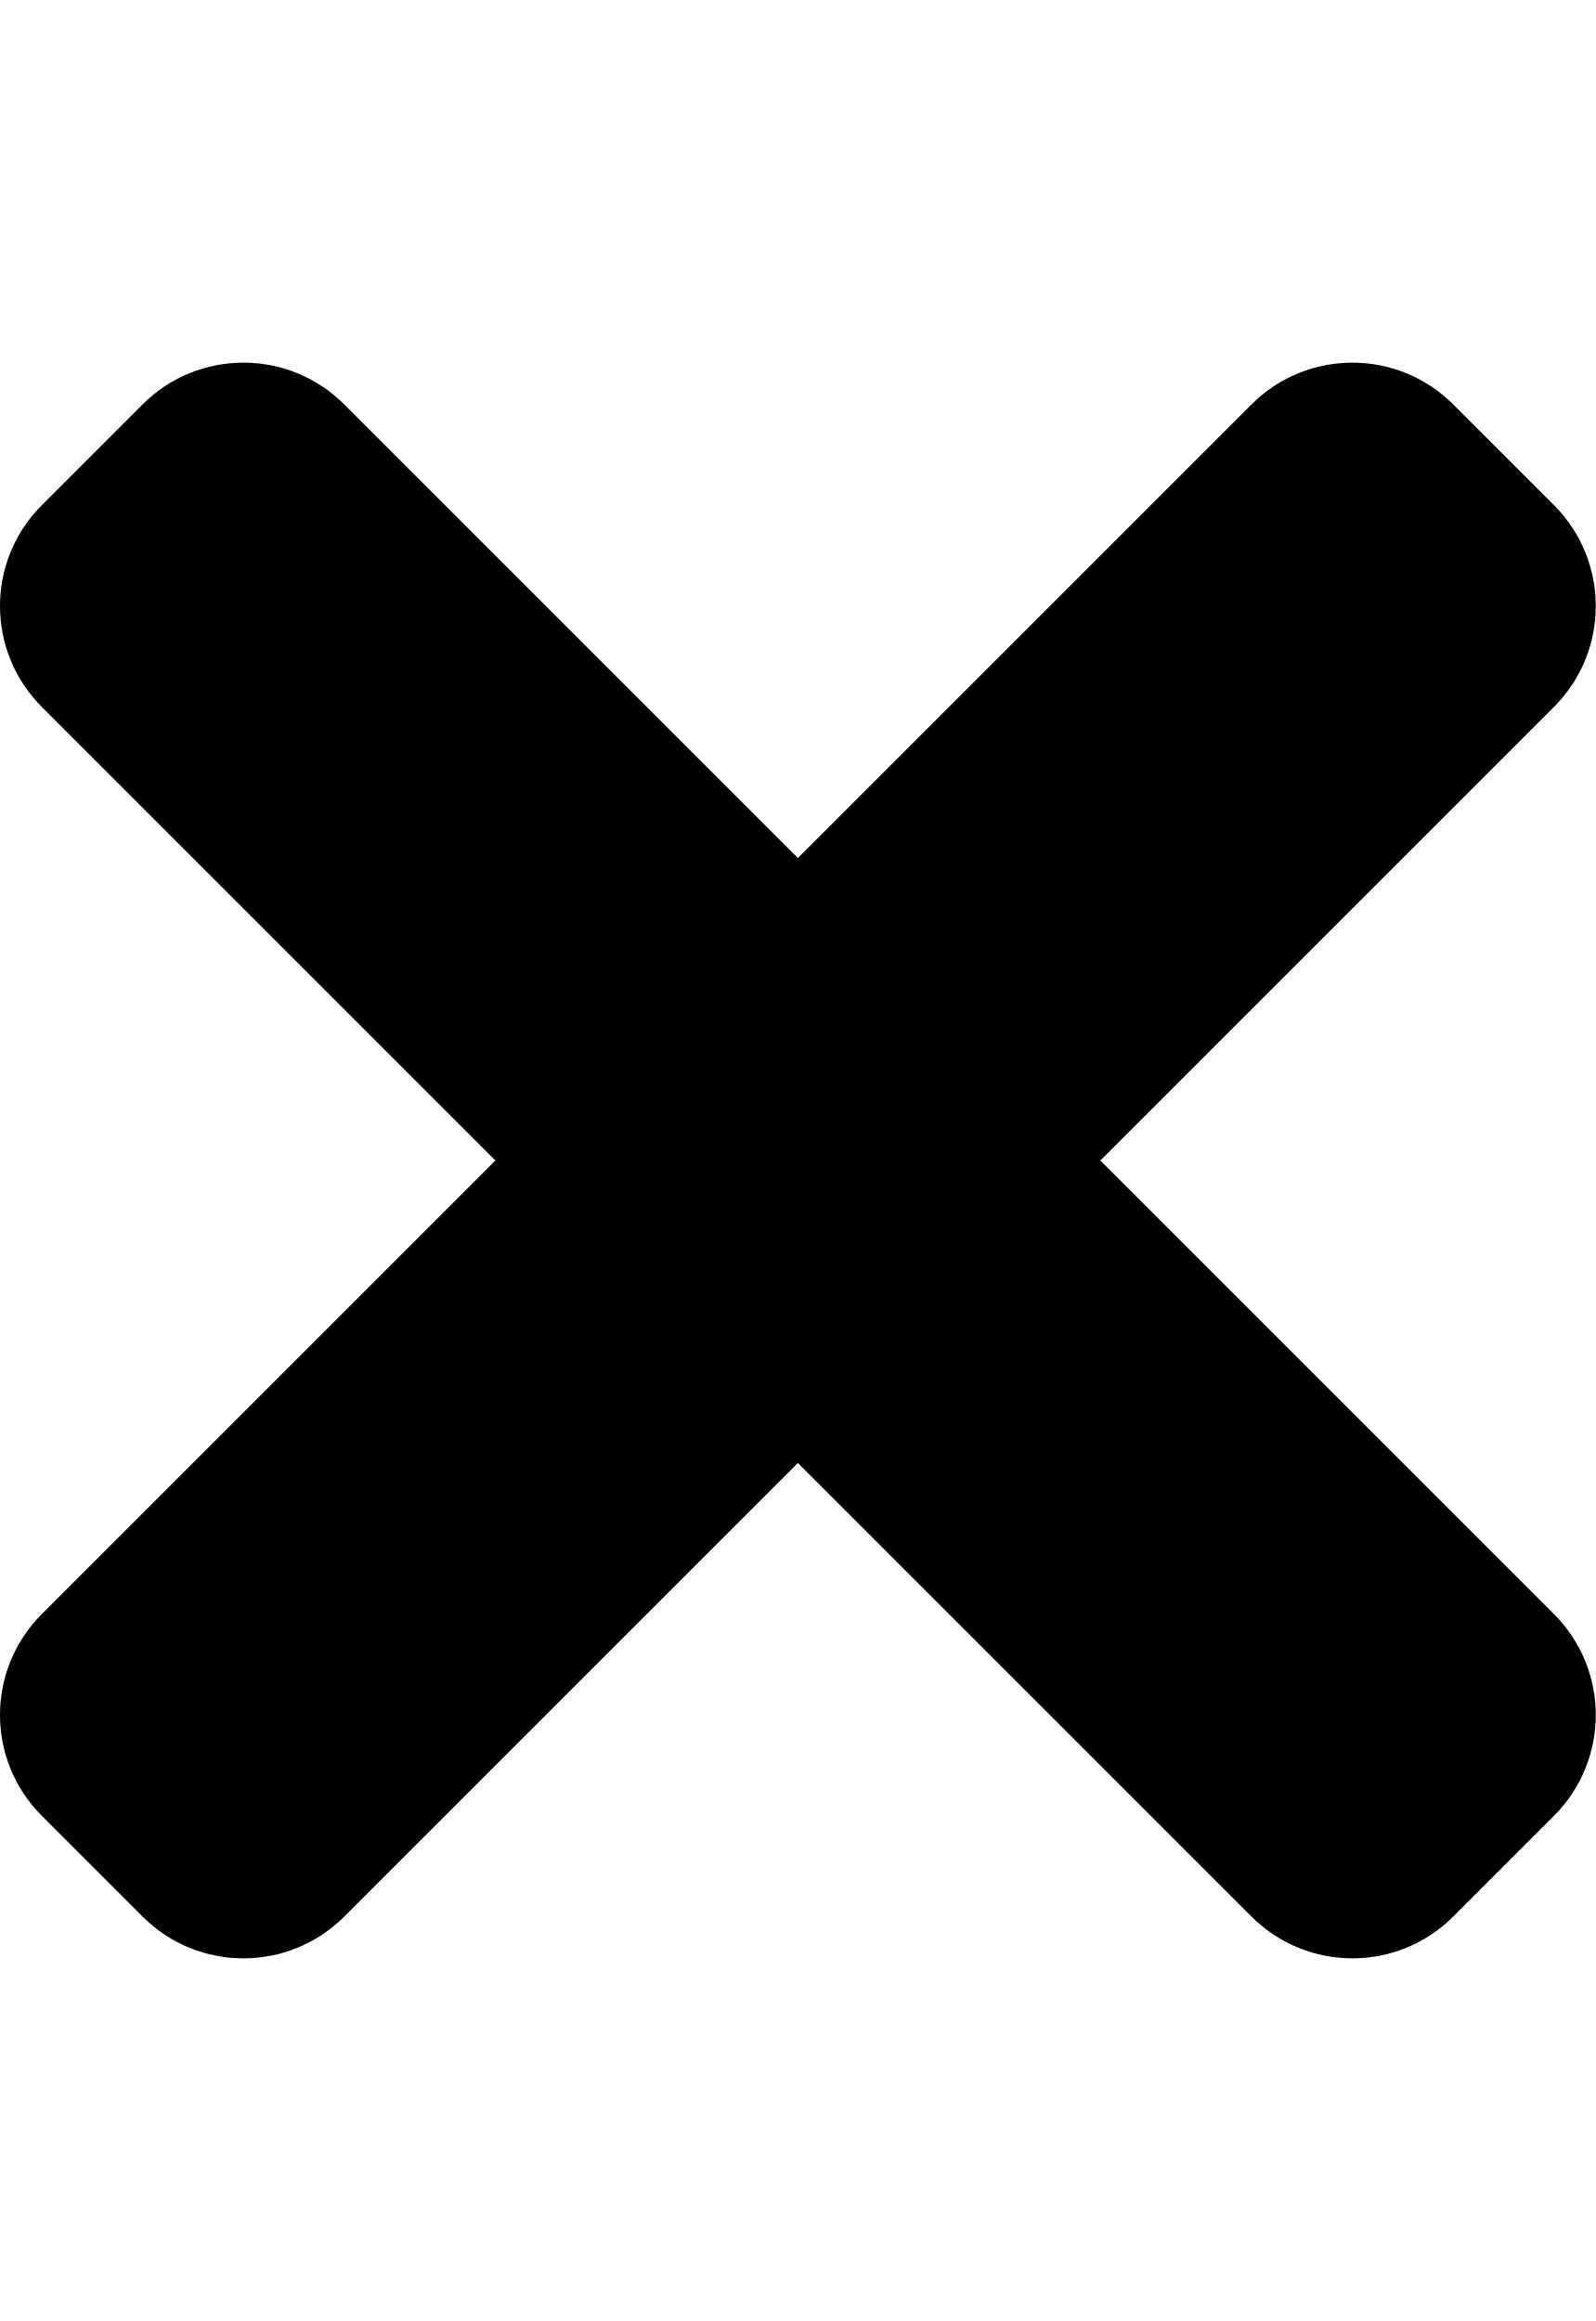
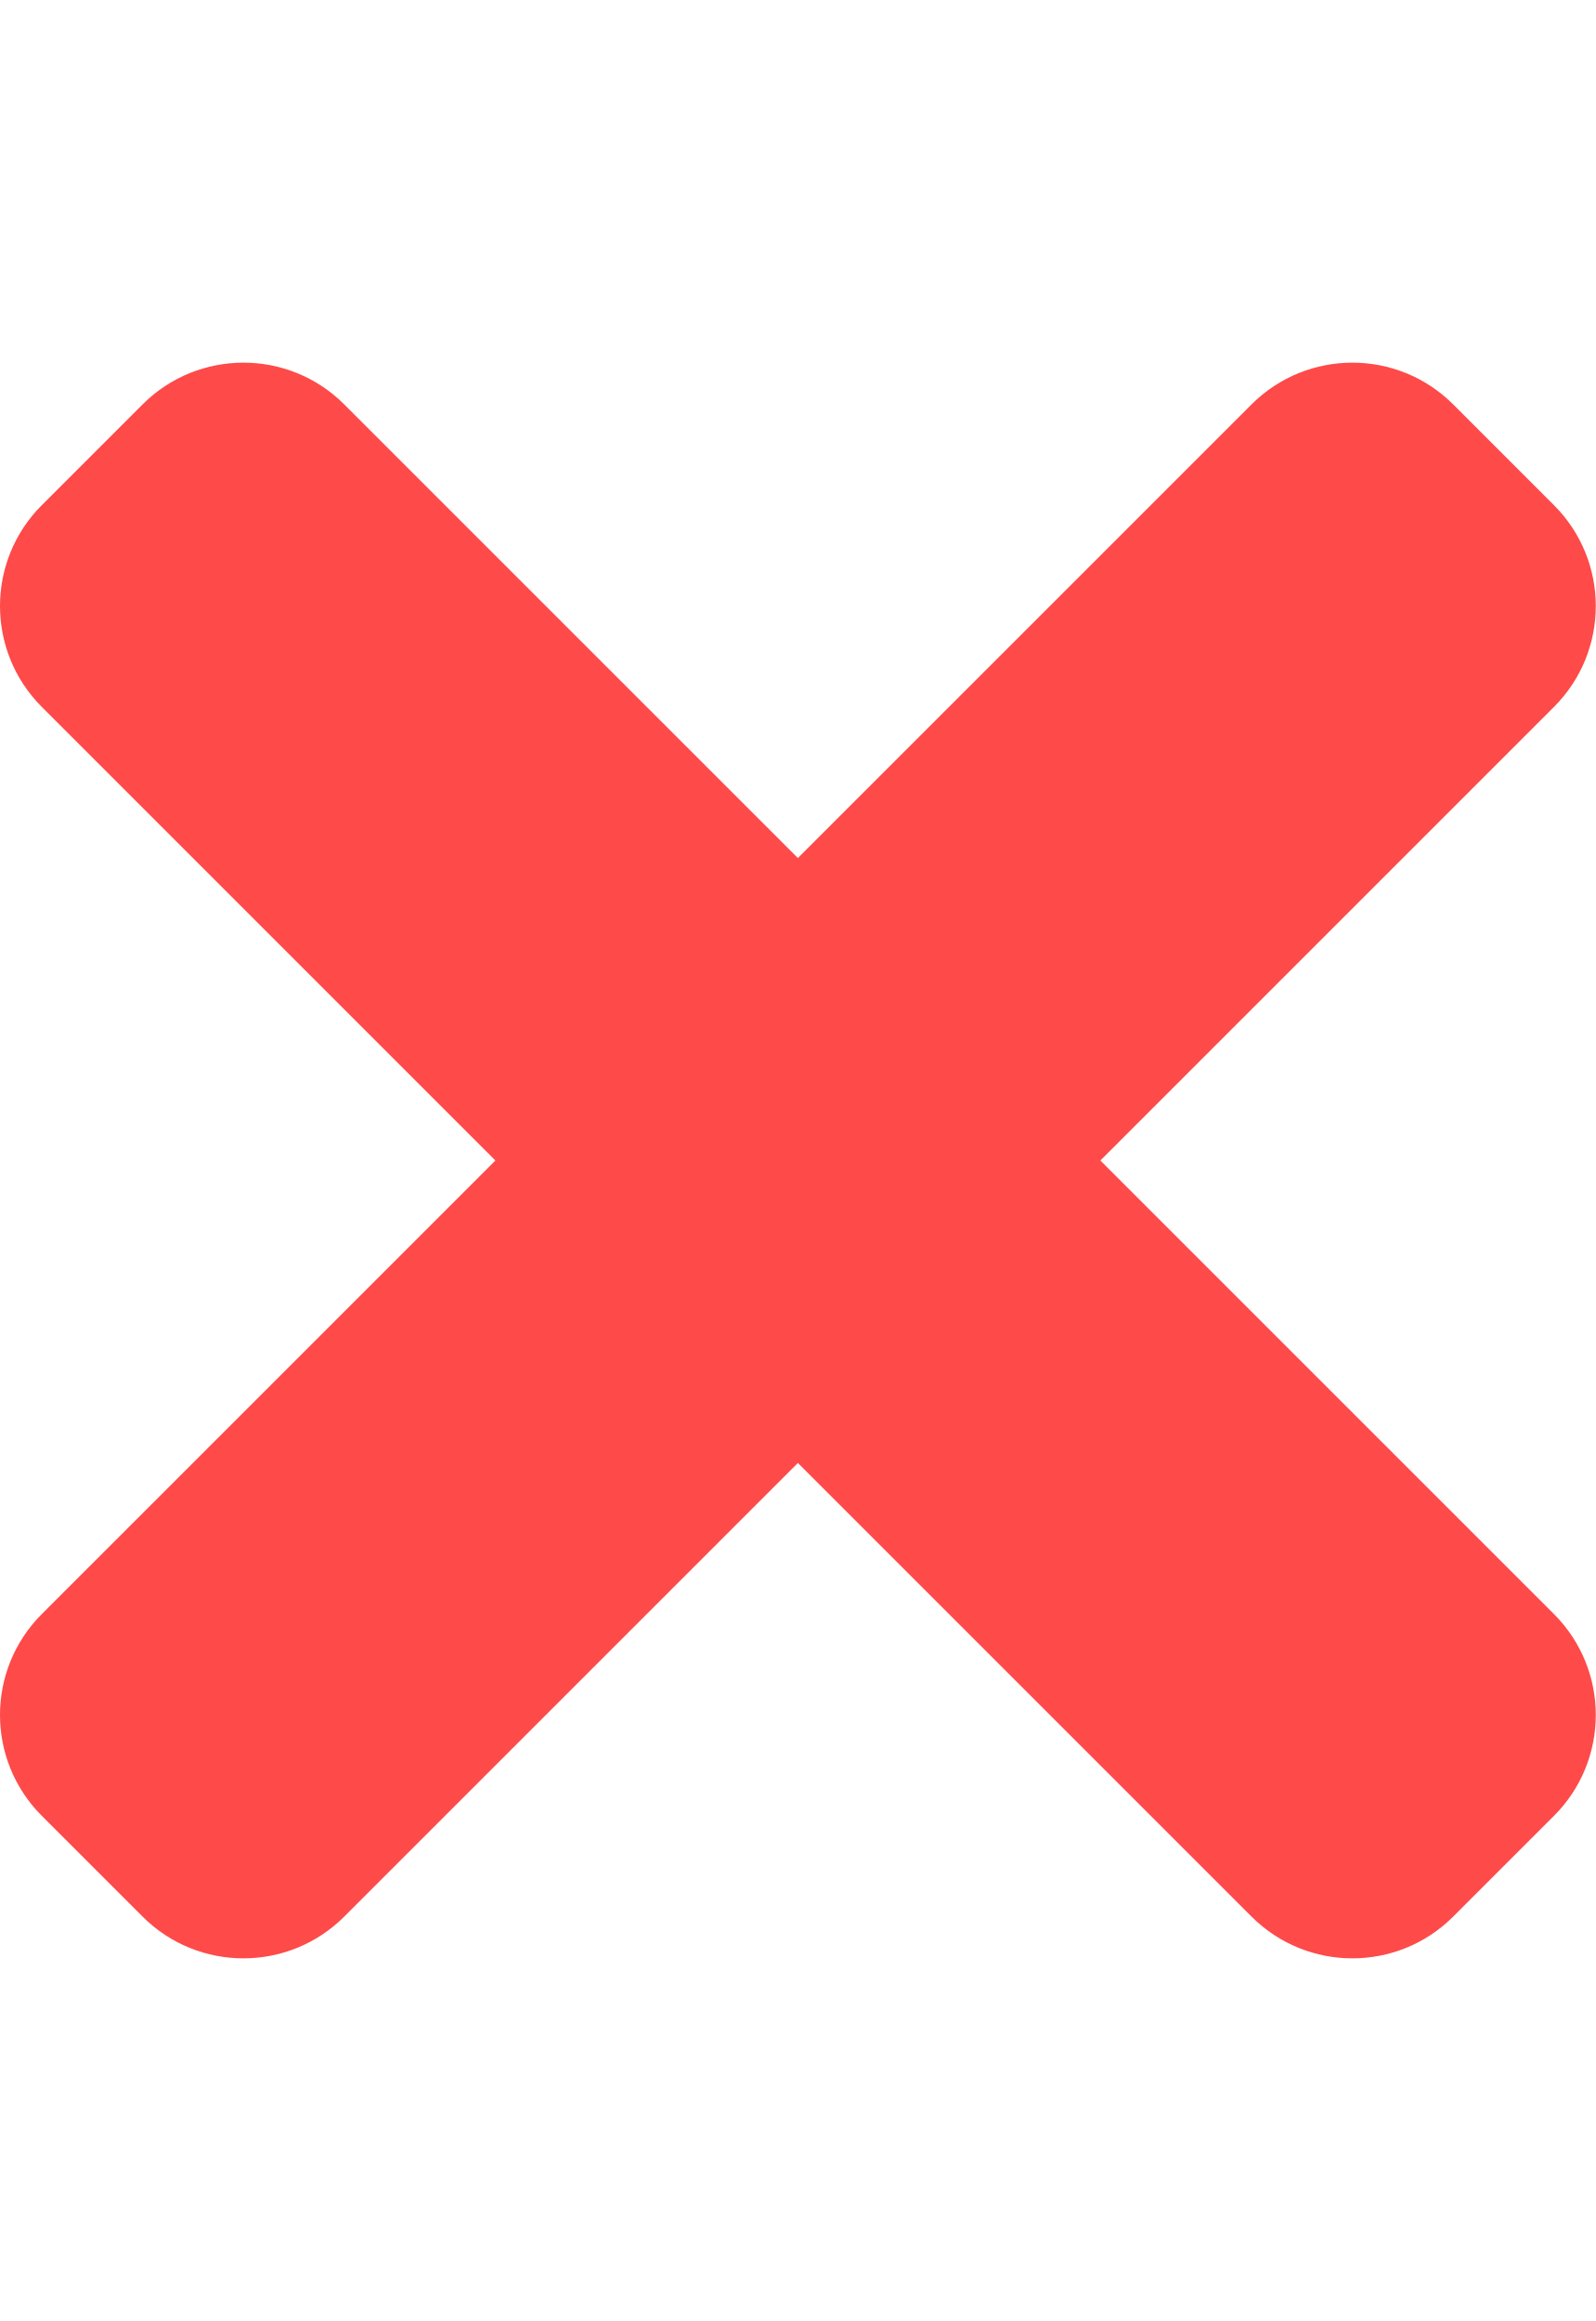
- <svg xmlns="http://www.w3.org/2000/svg" aria-hidden="true" focusable="false" data-prefix="fas" data-icon="times" class="svg-inline--fa fa-times fa-w-11" role="img" viewBox="0 0 352 512">
+ <svg xmlns="http://www.w3.org/2000/svg" aria-hidden="true" style="color: #fe4a49" focusable="false" data-prefix="fas" data-icon="times" class="svg-inline--fa fa-times fa-w-11" role="img" viewBox="0 0 352 512">
  <path fill="currentColor" d="M242.72 256l100.07-100.07c12.28-12.28 12.28-32.19 0-44.48l-22.24-22.24c-12.28-12.28-32.19-12.28-44.48 0L176 189.28 75.93 89.21c-12.28-12.28-32.19-12.28-44.48 0L9.21 111.45c-12.28 12.28-12.28 32.19 0 44.48L109.28 256 9.21 356.07c-12.28 12.28-12.28 32.19 0 44.48l22.24 22.24c12.28 12.28 32.2 12.28 44.48 0L176 322.72l100.07 100.07c12.28 12.28 32.2 12.28 44.48 0l22.24-22.24c12.28-12.28 12.28-32.19 0-44.48L242.72 256z" />
</svg>
